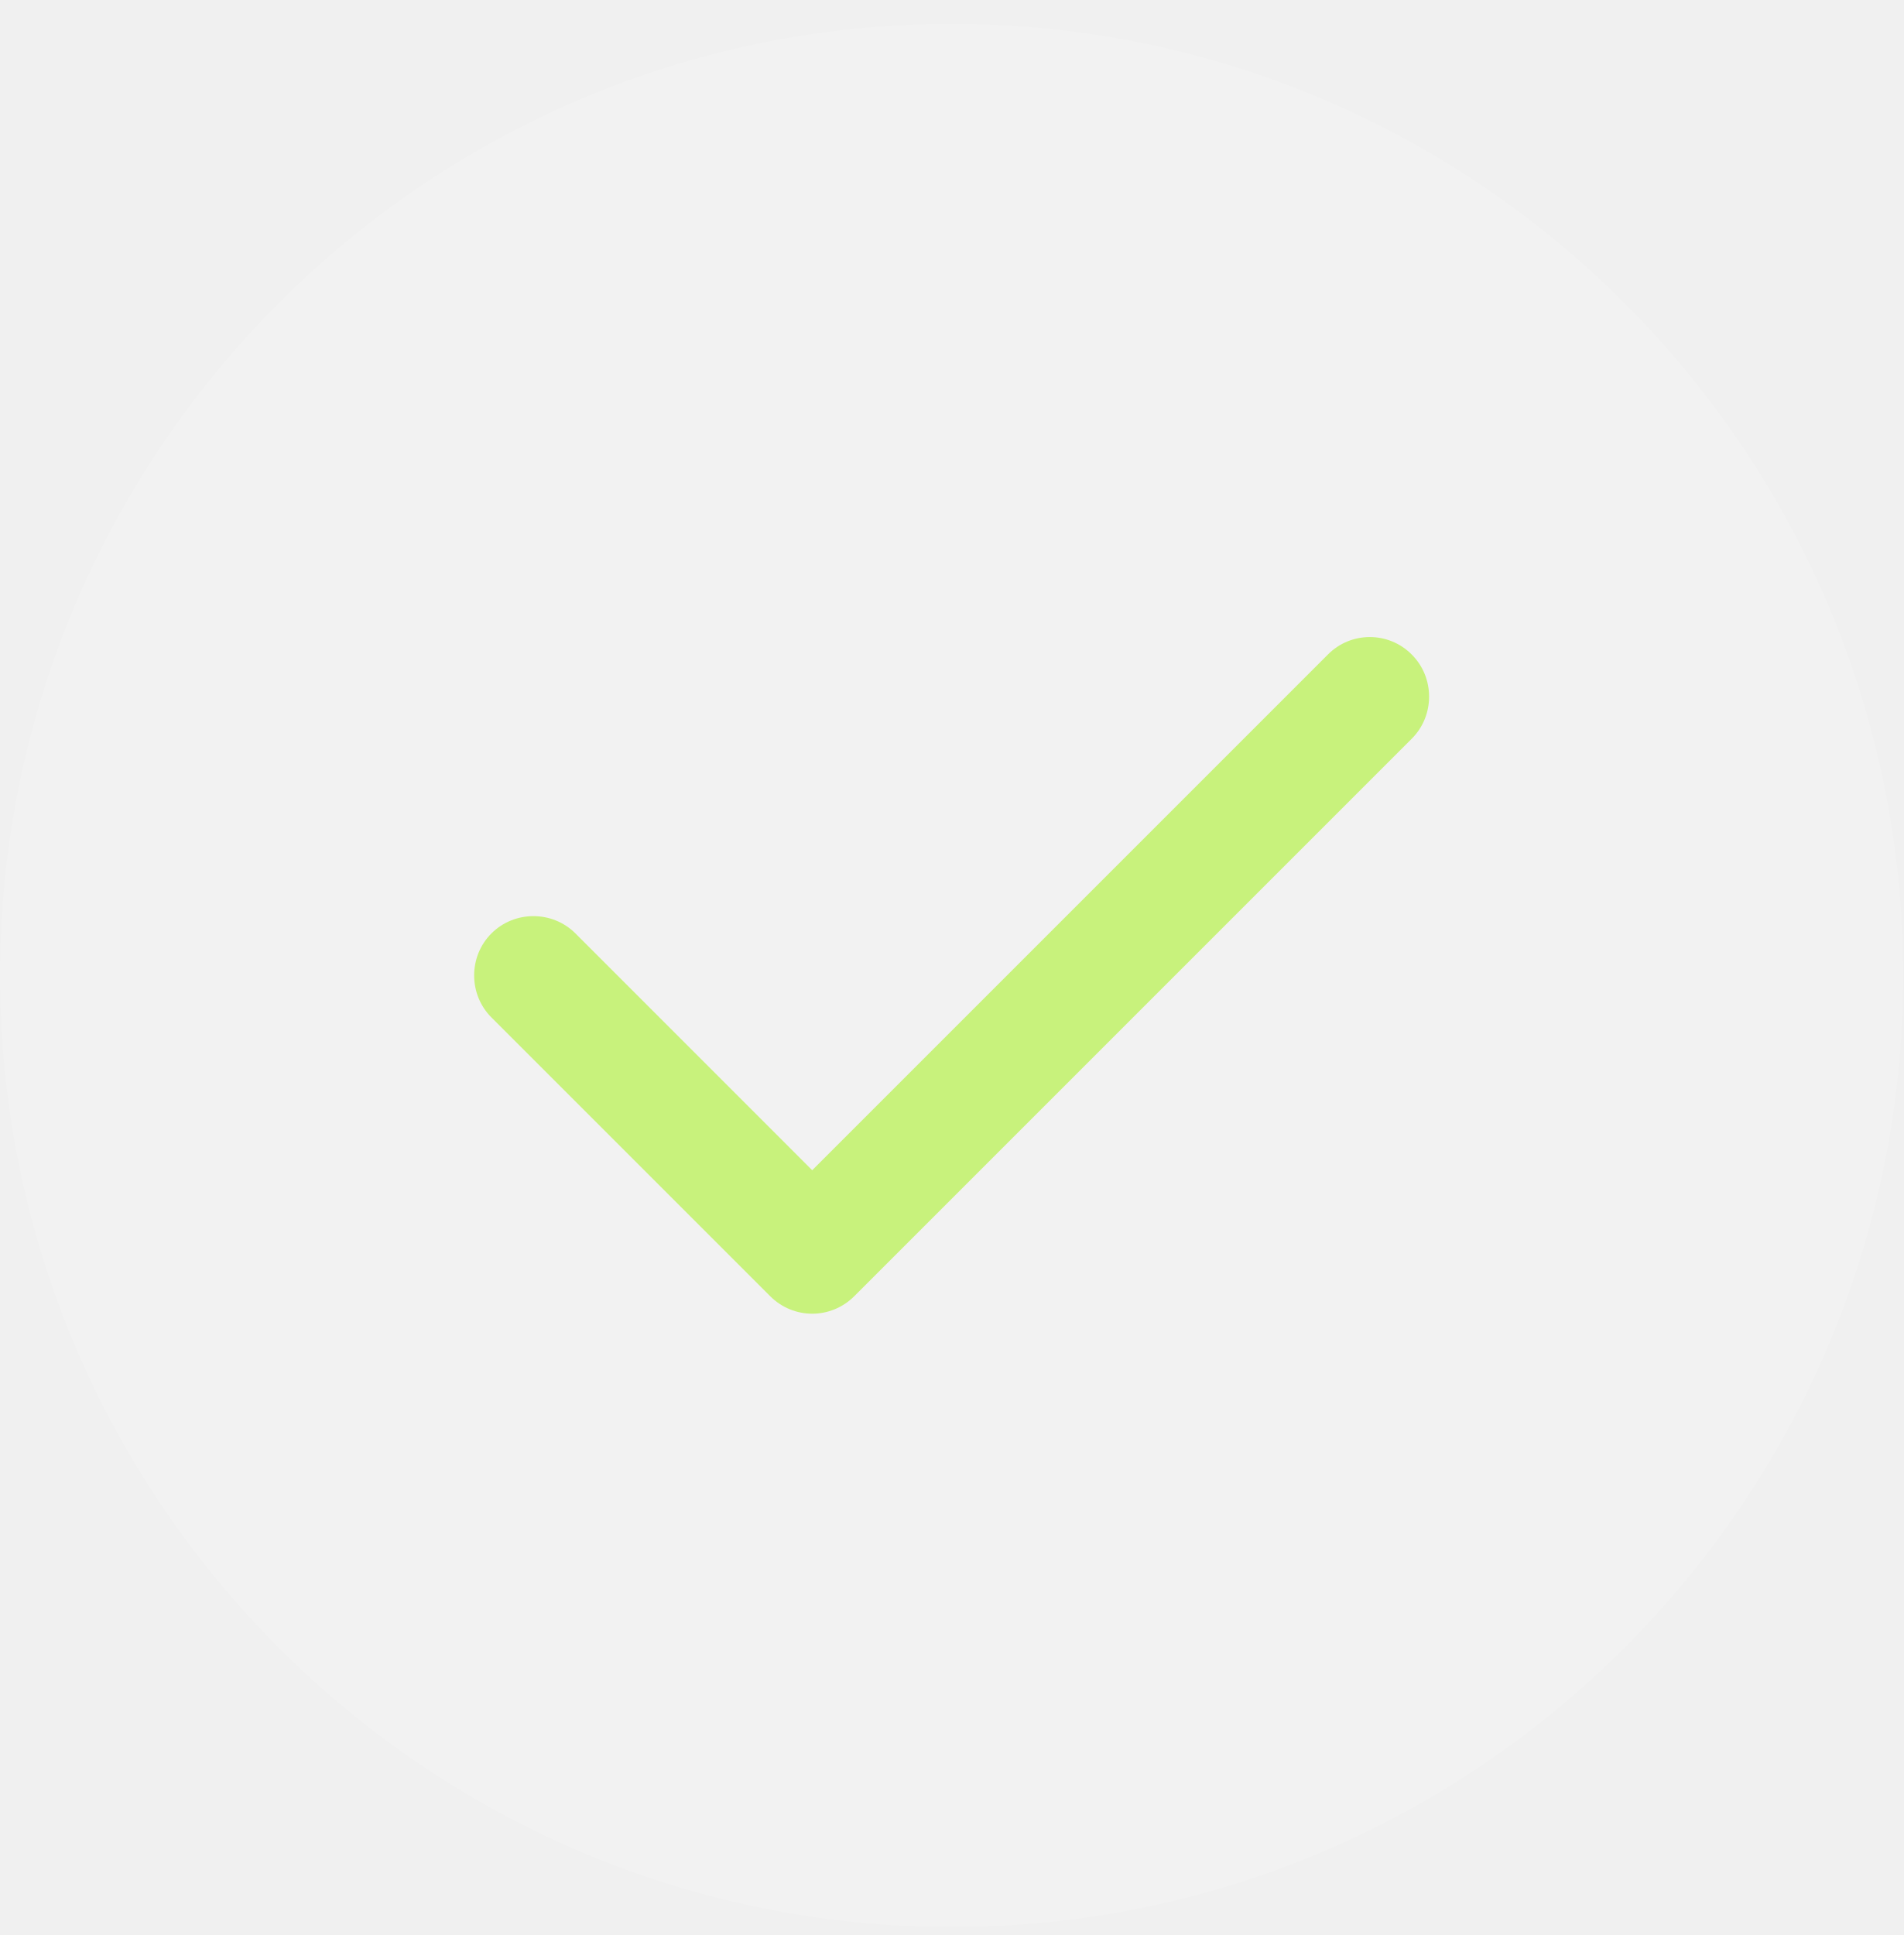
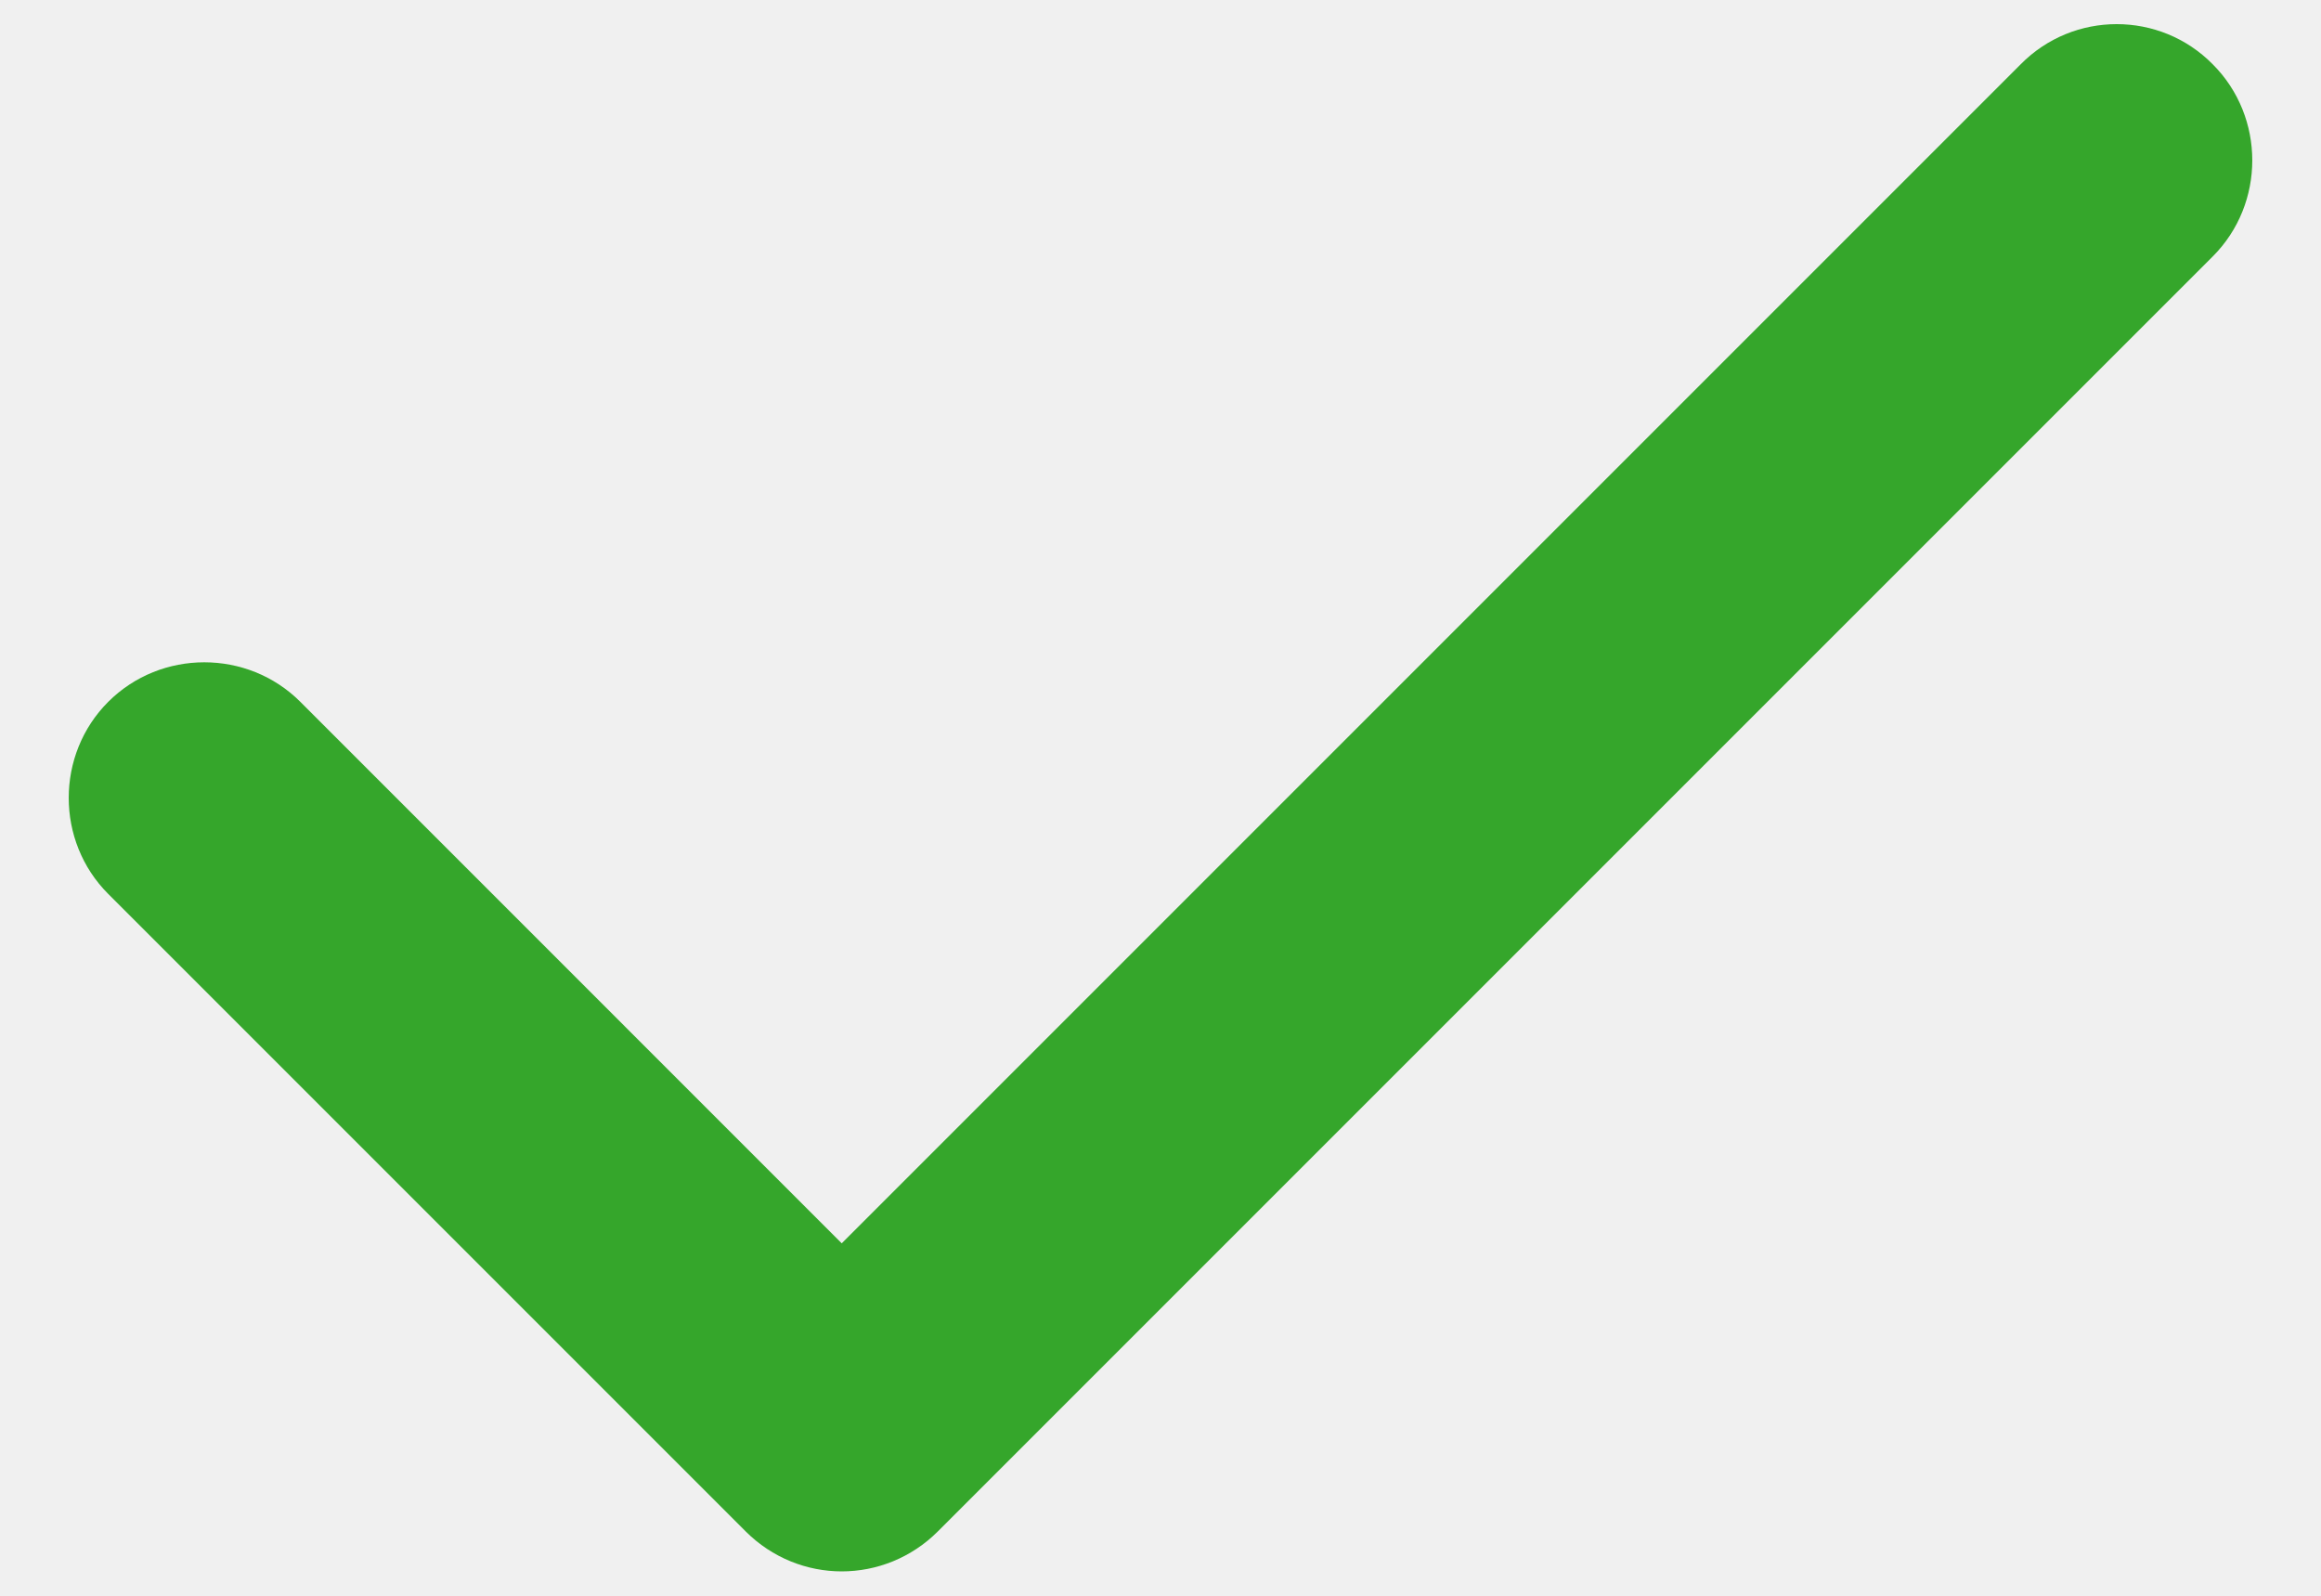
- <svg xmlns="http://www.w3.org/2000/svg" width="60" height="61" viewBox="0 0 60 61" fill="none">
-   <g clip-path="url(#clip0_6870_4940)">
-     <path fill-rule="evenodd" clip-rule="evenodd" d="M30 0.75C13.453 0.75 0 14.203 0 30.75C0 47.297 13.453 60.75 30 60.75C46.547 60.75 60 47.297 60 30.75C60 14.203 46.547 0.75 30 0.75Z" fill="white" fill-opacity="0.12" />
-     <path fill-rule="evenodd" clip-rule="evenodd" d="M44.508 20.637C45.234 21.363 45.234 22.559 44.508 23.285L26.93 40.863C26.566 41.227 26.086 41.414 25.605 41.414C25.125 41.414 24.645 41.227 24.281 40.863L15.492 32.074C14.766 31.348 14.766 30.152 15.492 29.426C16.219 28.699 17.414 28.699 18.141 29.426L25.605 36.891L41.859 20.637C42.586 19.898 43.781 19.898 44.508 20.637Z" fill="#C8F27C" />
-   </g>
-   <defs>
-     <clipPath id="clip0_6870_4940">
-       <rect width="60" height="60" fill="white" transform="translate(0 0.75)" />
-     </clipPath>
-   </defs>
+ <svg xmlns="http://www.w3.org/2000/svg" width="32" height="22" viewBox="0 0 32 22" fill="none">
+   <path fill-rule="evenodd" clip-rule="evenodd" d="M30.508 0.887C31.234 1.613 31.234 2.809 30.508 3.535L12.93 21.113C12.566 21.477 12.086 21.664 11.605 21.664C11.125 21.664 10.645 21.477 10.281 21.113L1.492 12.324C0.766 11.598 0.766 10.402 1.492 9.676C2.219 8.949 3.414 8.949 4.141 9.676L11.605 17.141L27.859 0.887C28.586 0.148 29.781 0.148 30.508 0.887Z" fill="#35A62B" />
</svg>
